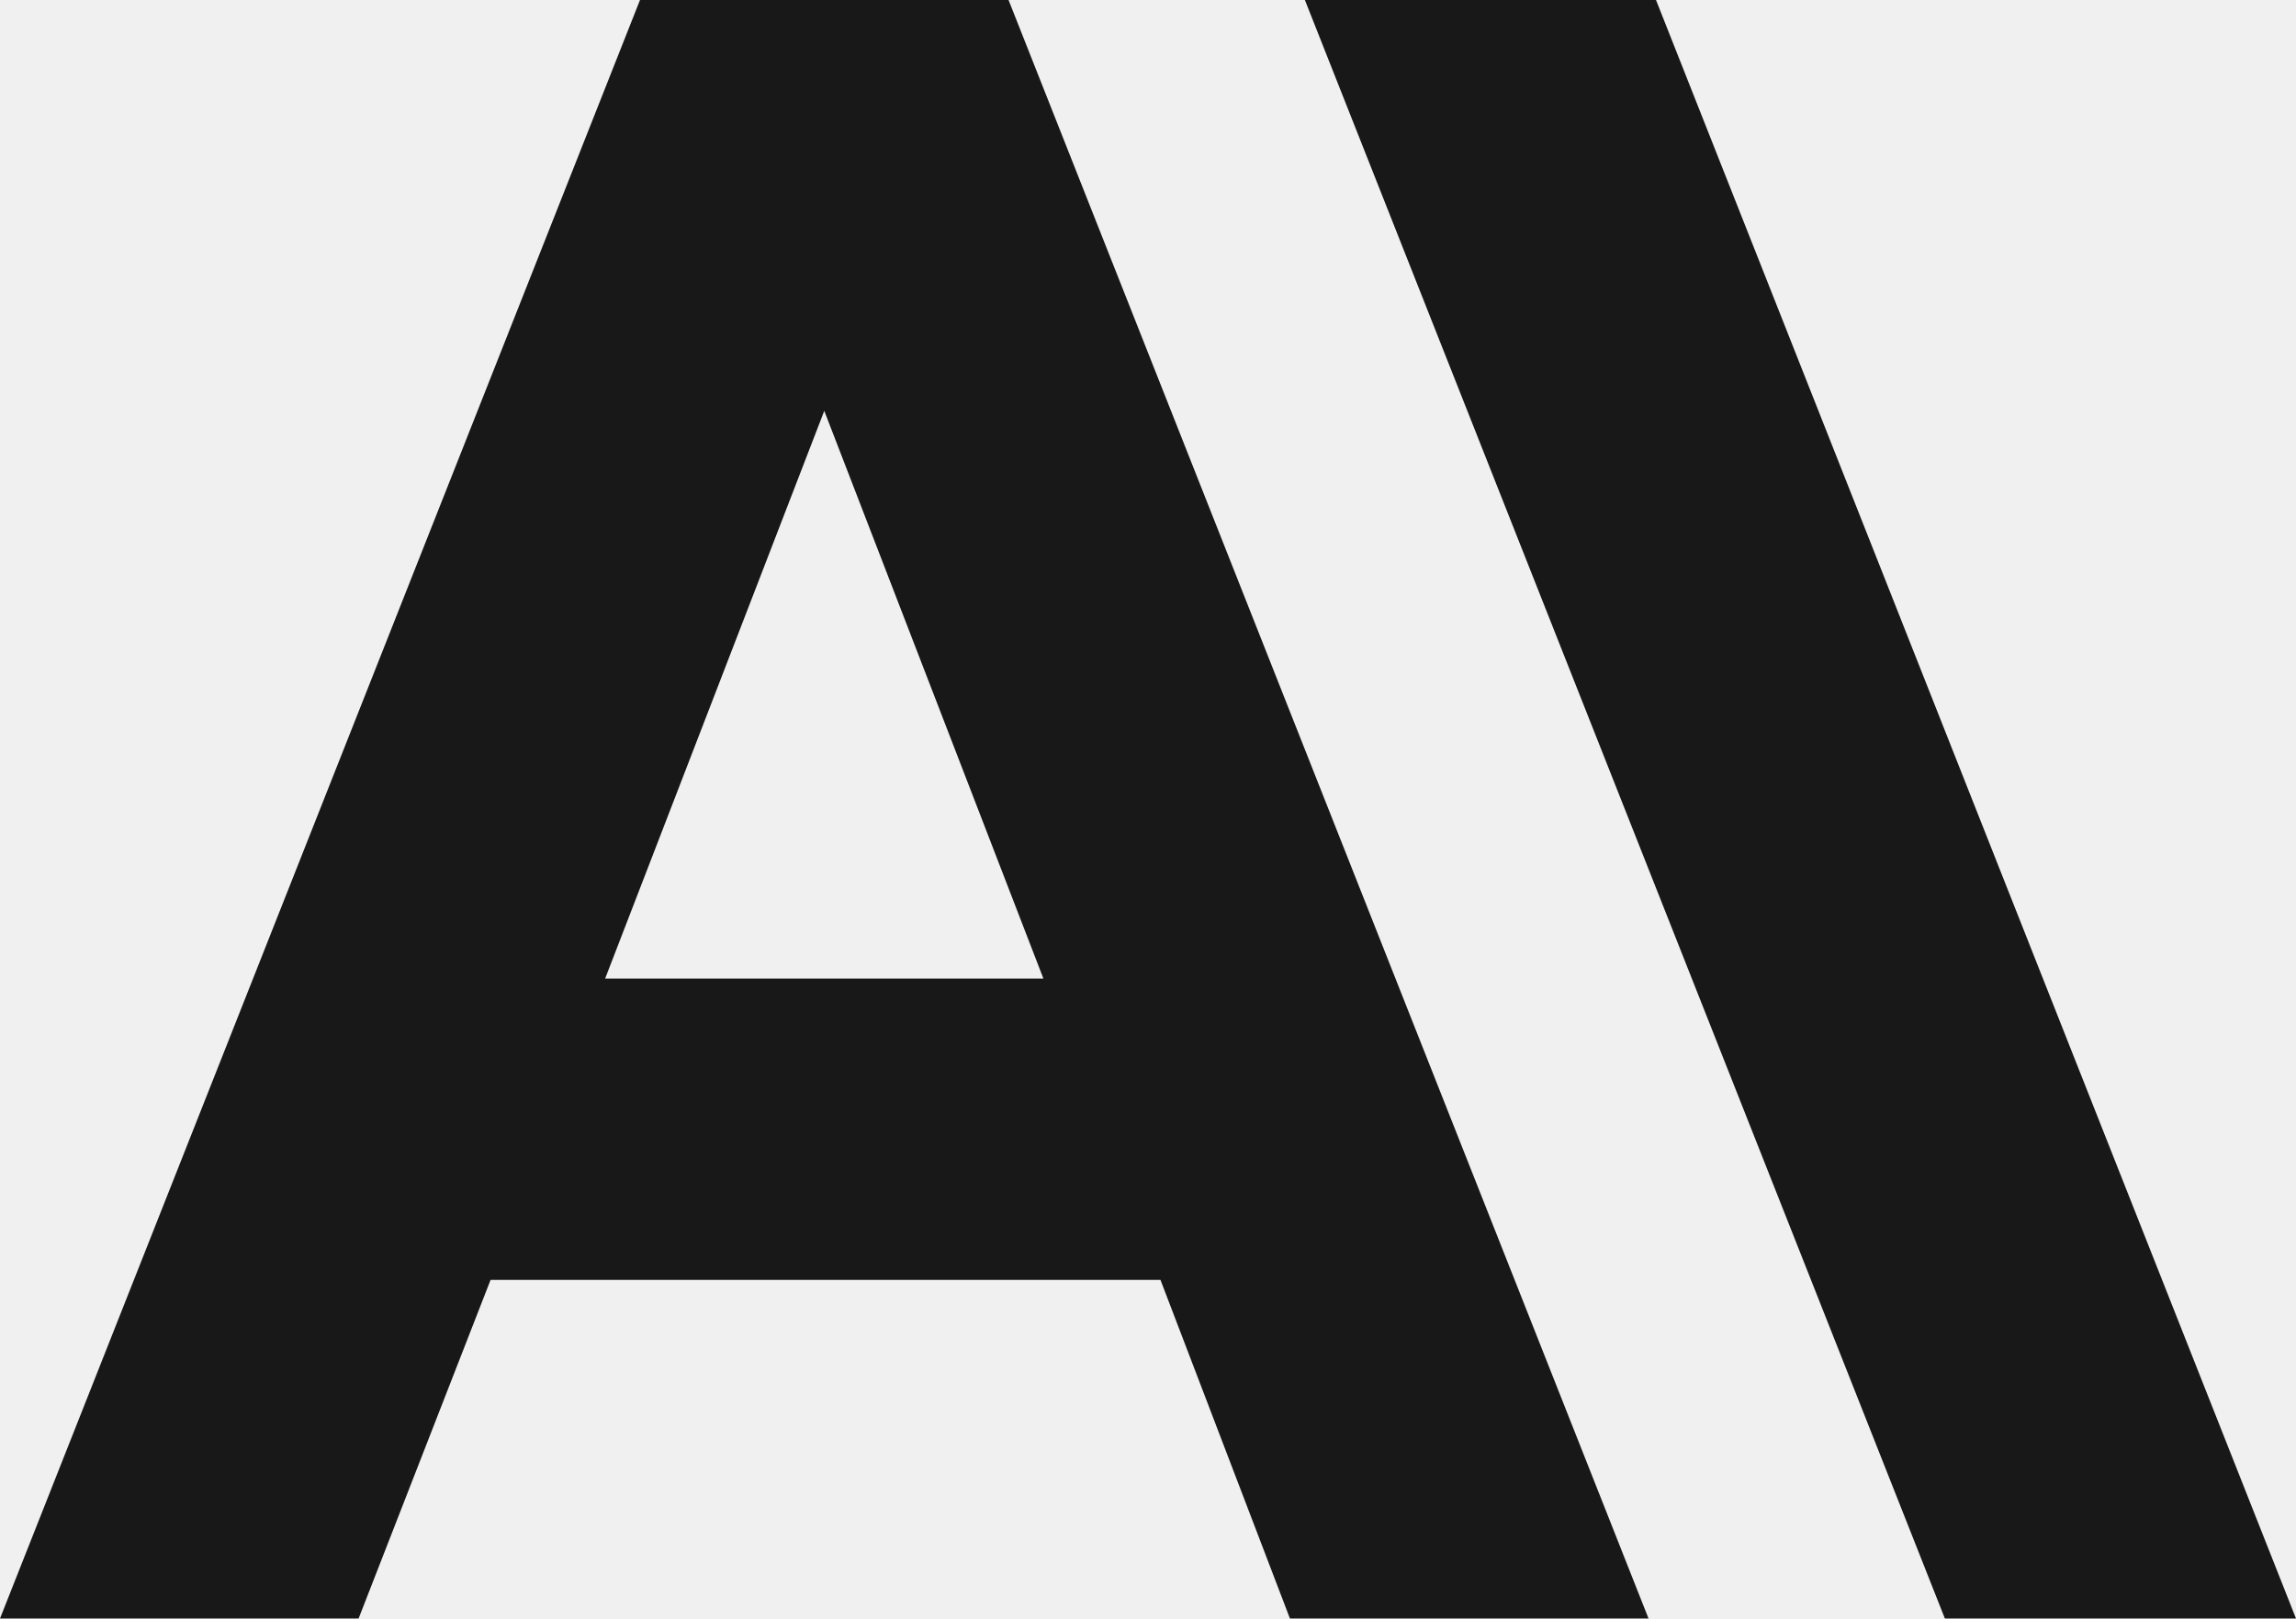
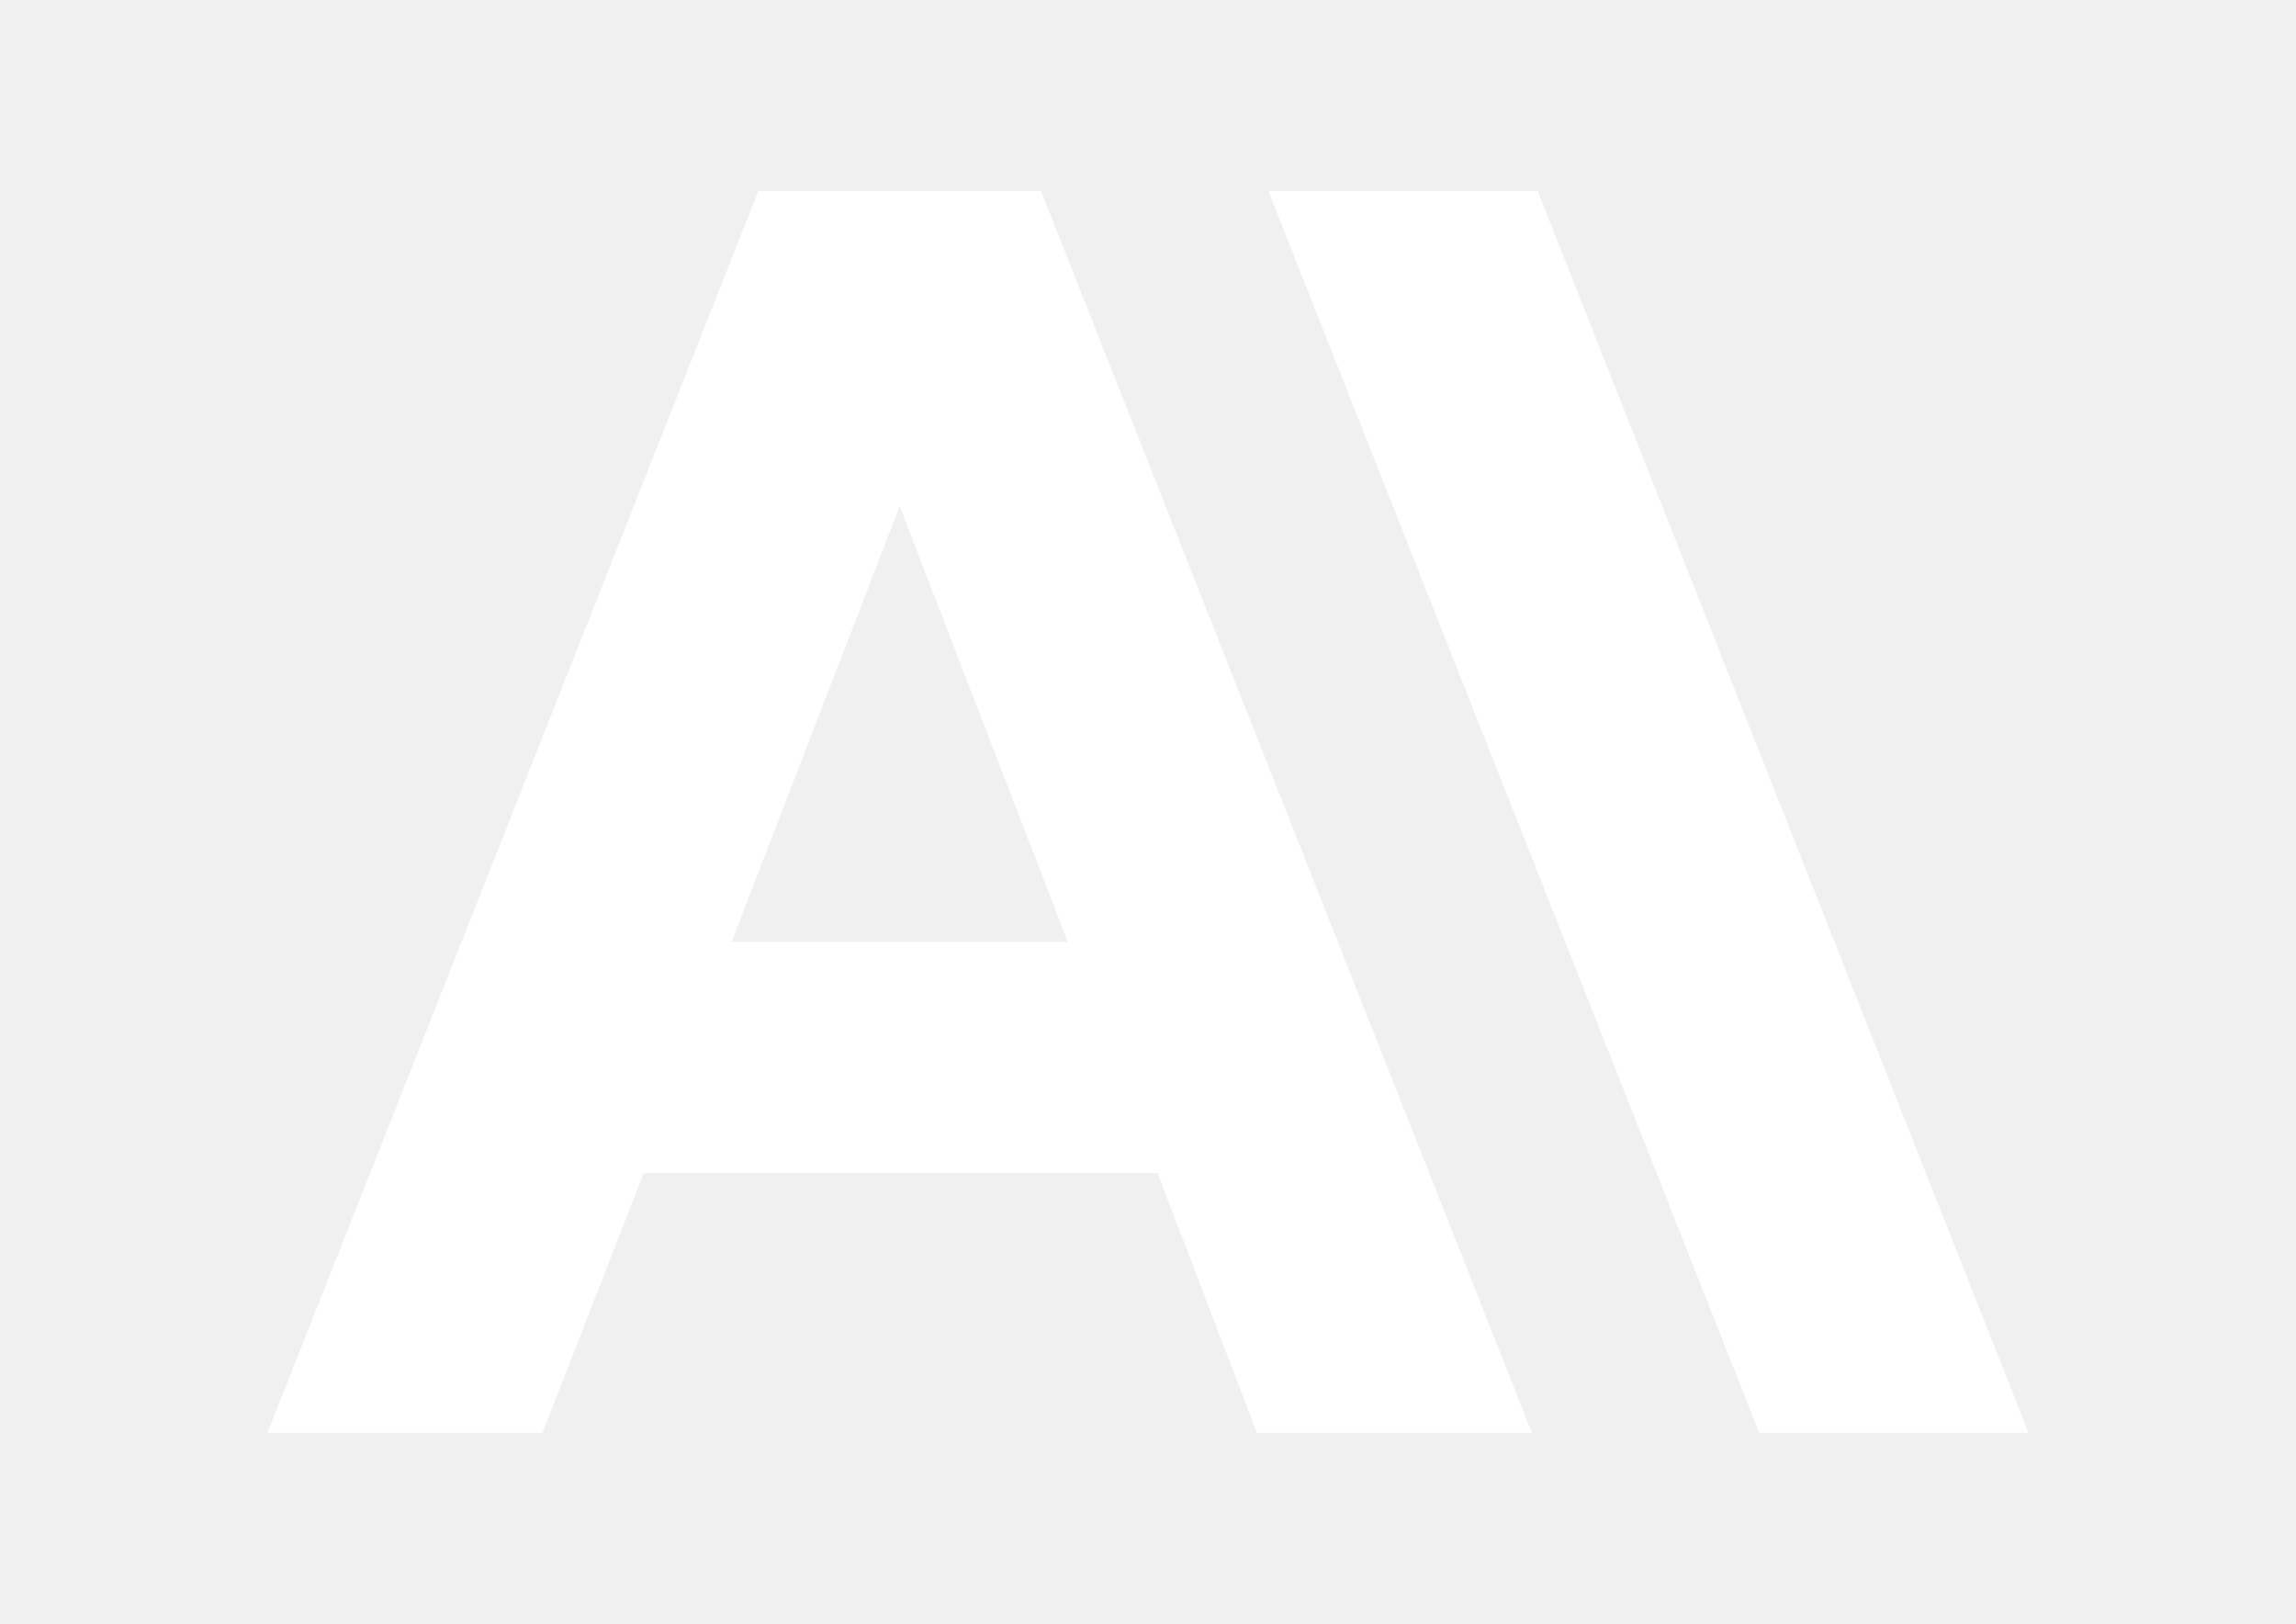
- <svg xmlns="http://www.w3.org/2000/svg" version="1.1" id="Layer_1" x="0px" y="0px" viewBox="0 0 92.2 65" style="enable-background:new 0 0 92.2 65;" xml:space="preserve">
-   <style type="text/css">
-   .st0{fill:#181818;}
-  </style>
-   <path class="st0" d="M66.5,0H52.4l25.7,65h14.1L66.5,0z M25.7,0L0,65h14.4l5.3-13.6h26.9L51.8,65h14.4L40.5,0C40.5,0,25.7,0,25.7,0z   M24.3,39.3l8.8-22.8l8.8,22.8H24.3z">
-  </path>
+ <svg xmlns="http://www.w3.org/2000/svg" viewBox="-14 -10 120.2 85">
+   <path fill="#ffffff" d="M66.5,0H52.4l25.7,65h14.1L66.5,0z M25.7,0L0,65h14.4l5.3-13.6h26.9L51.8,65h14.4L40.5,0C40.5,0,25.7,0,25.7,0z M24.3,39.3l8.8-22.8l8.8,22.8H24.3z" />
</svg>
